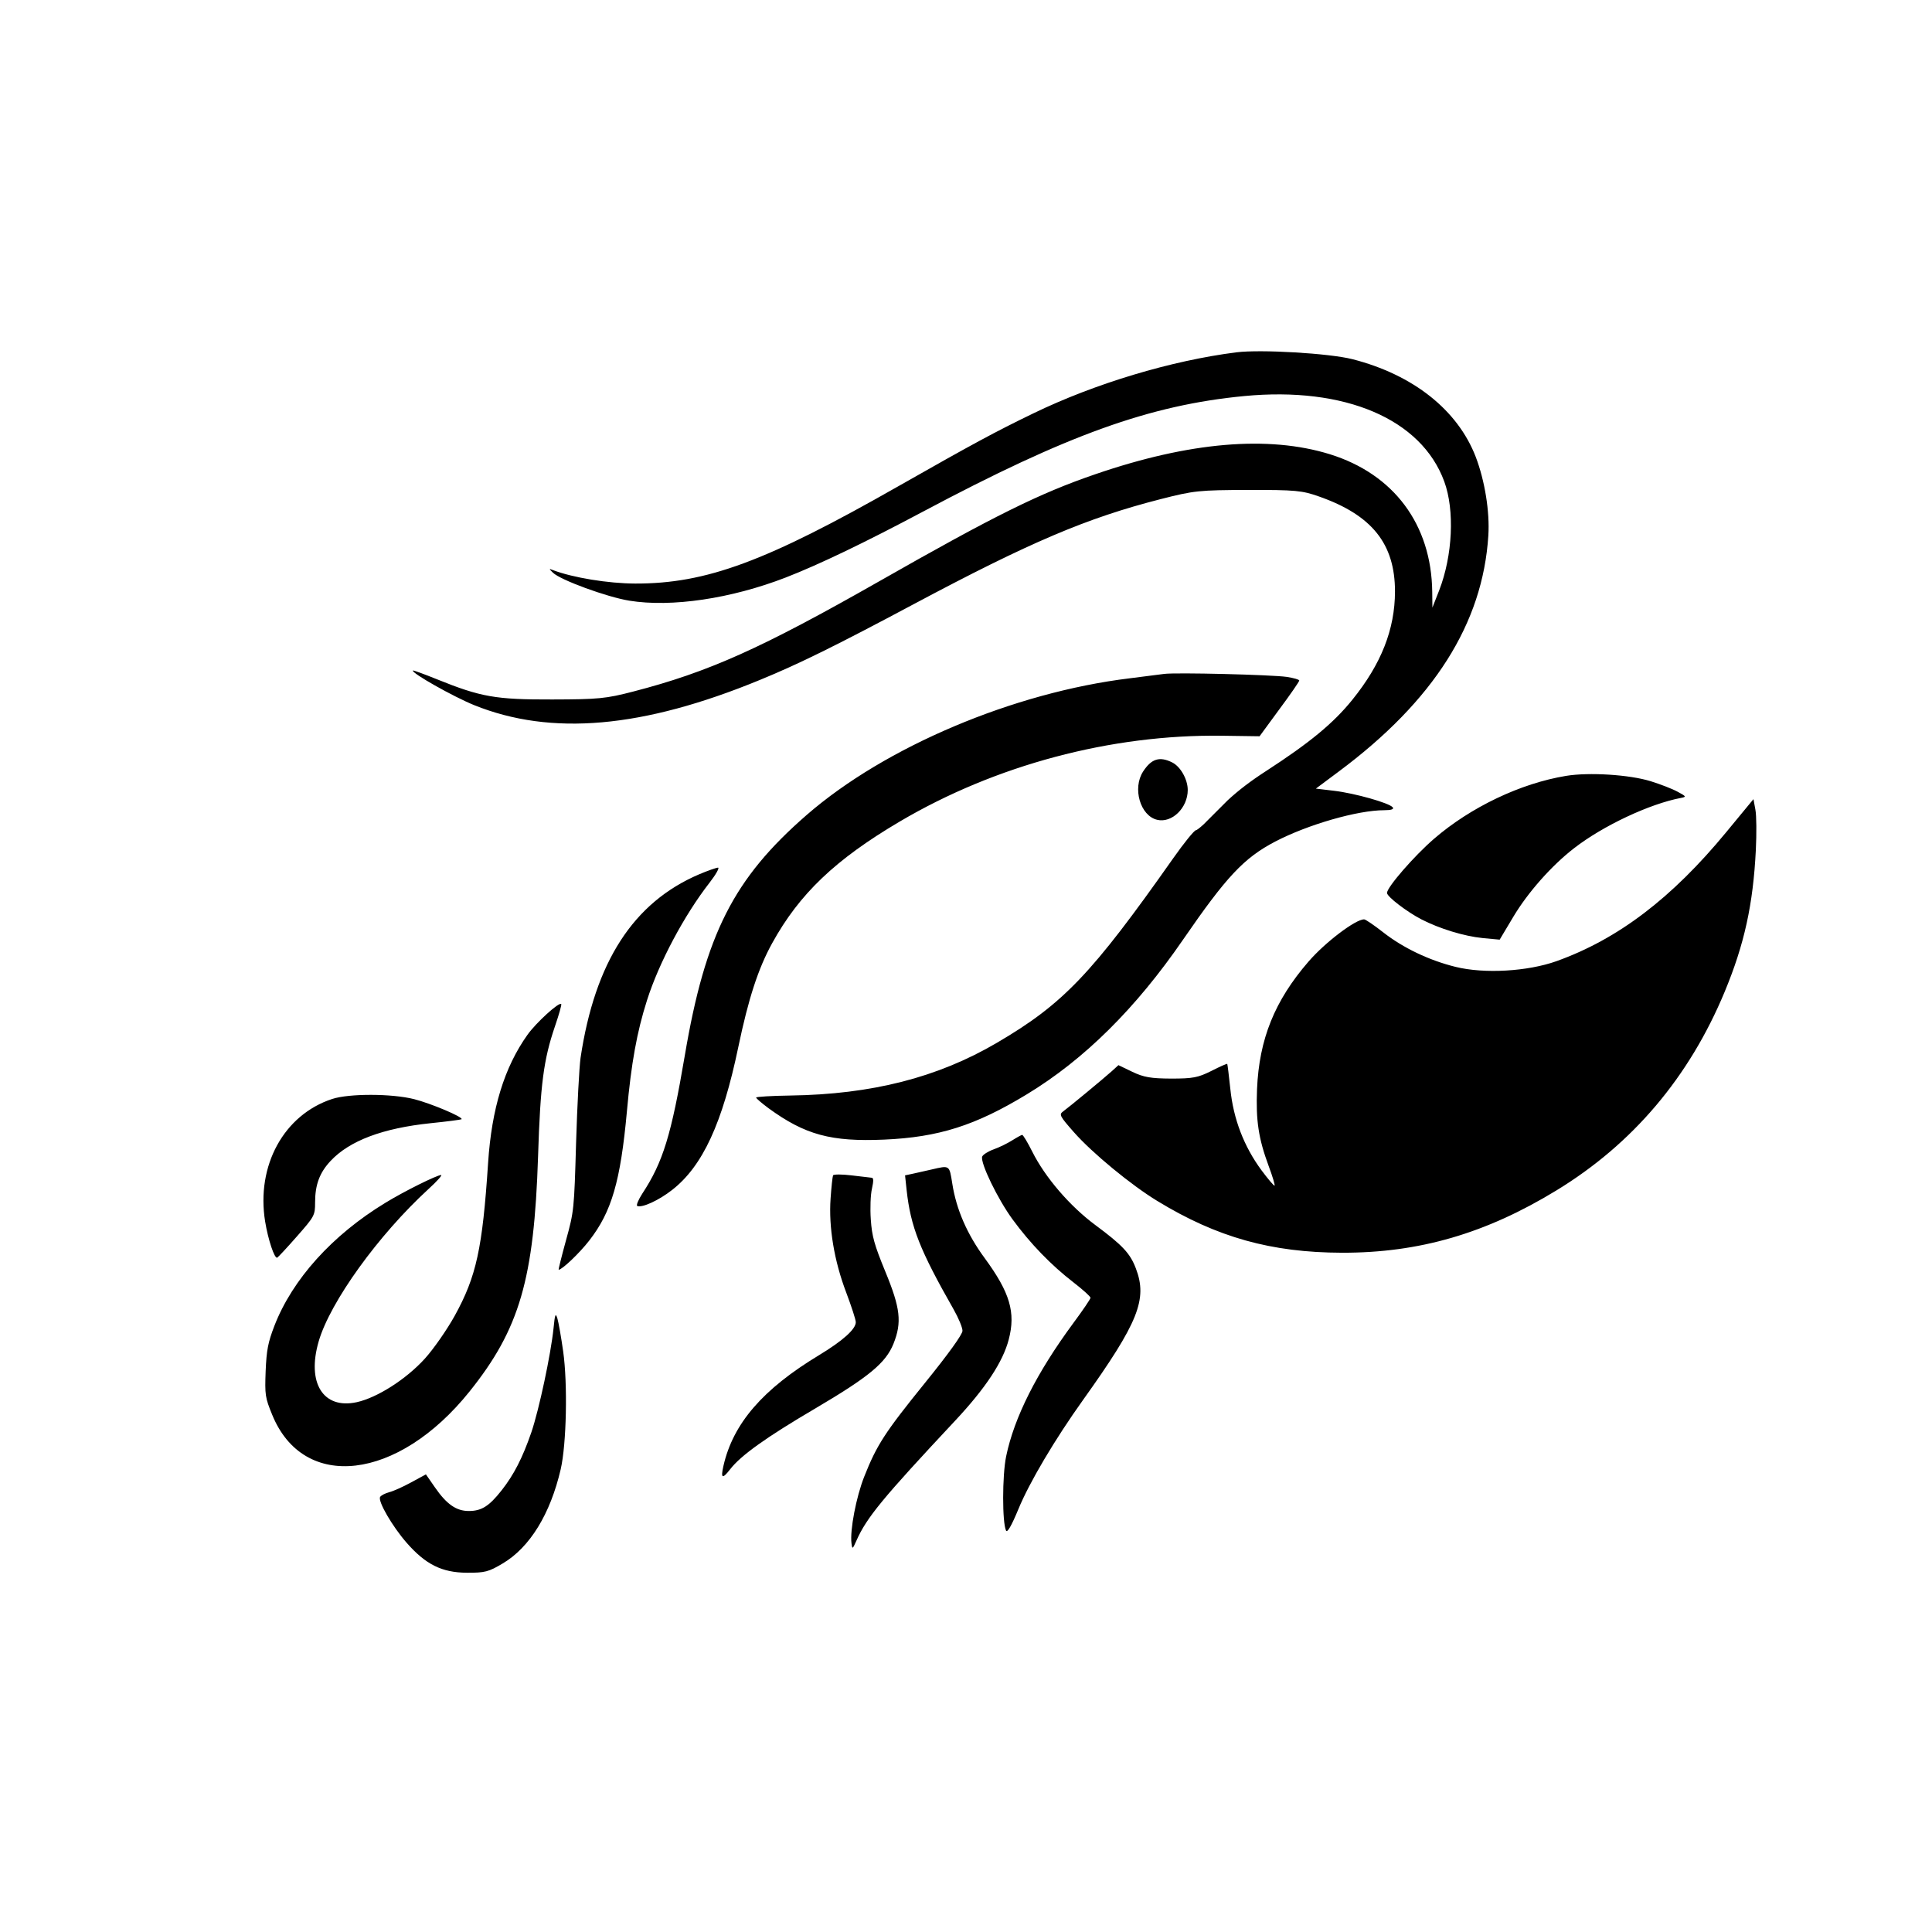
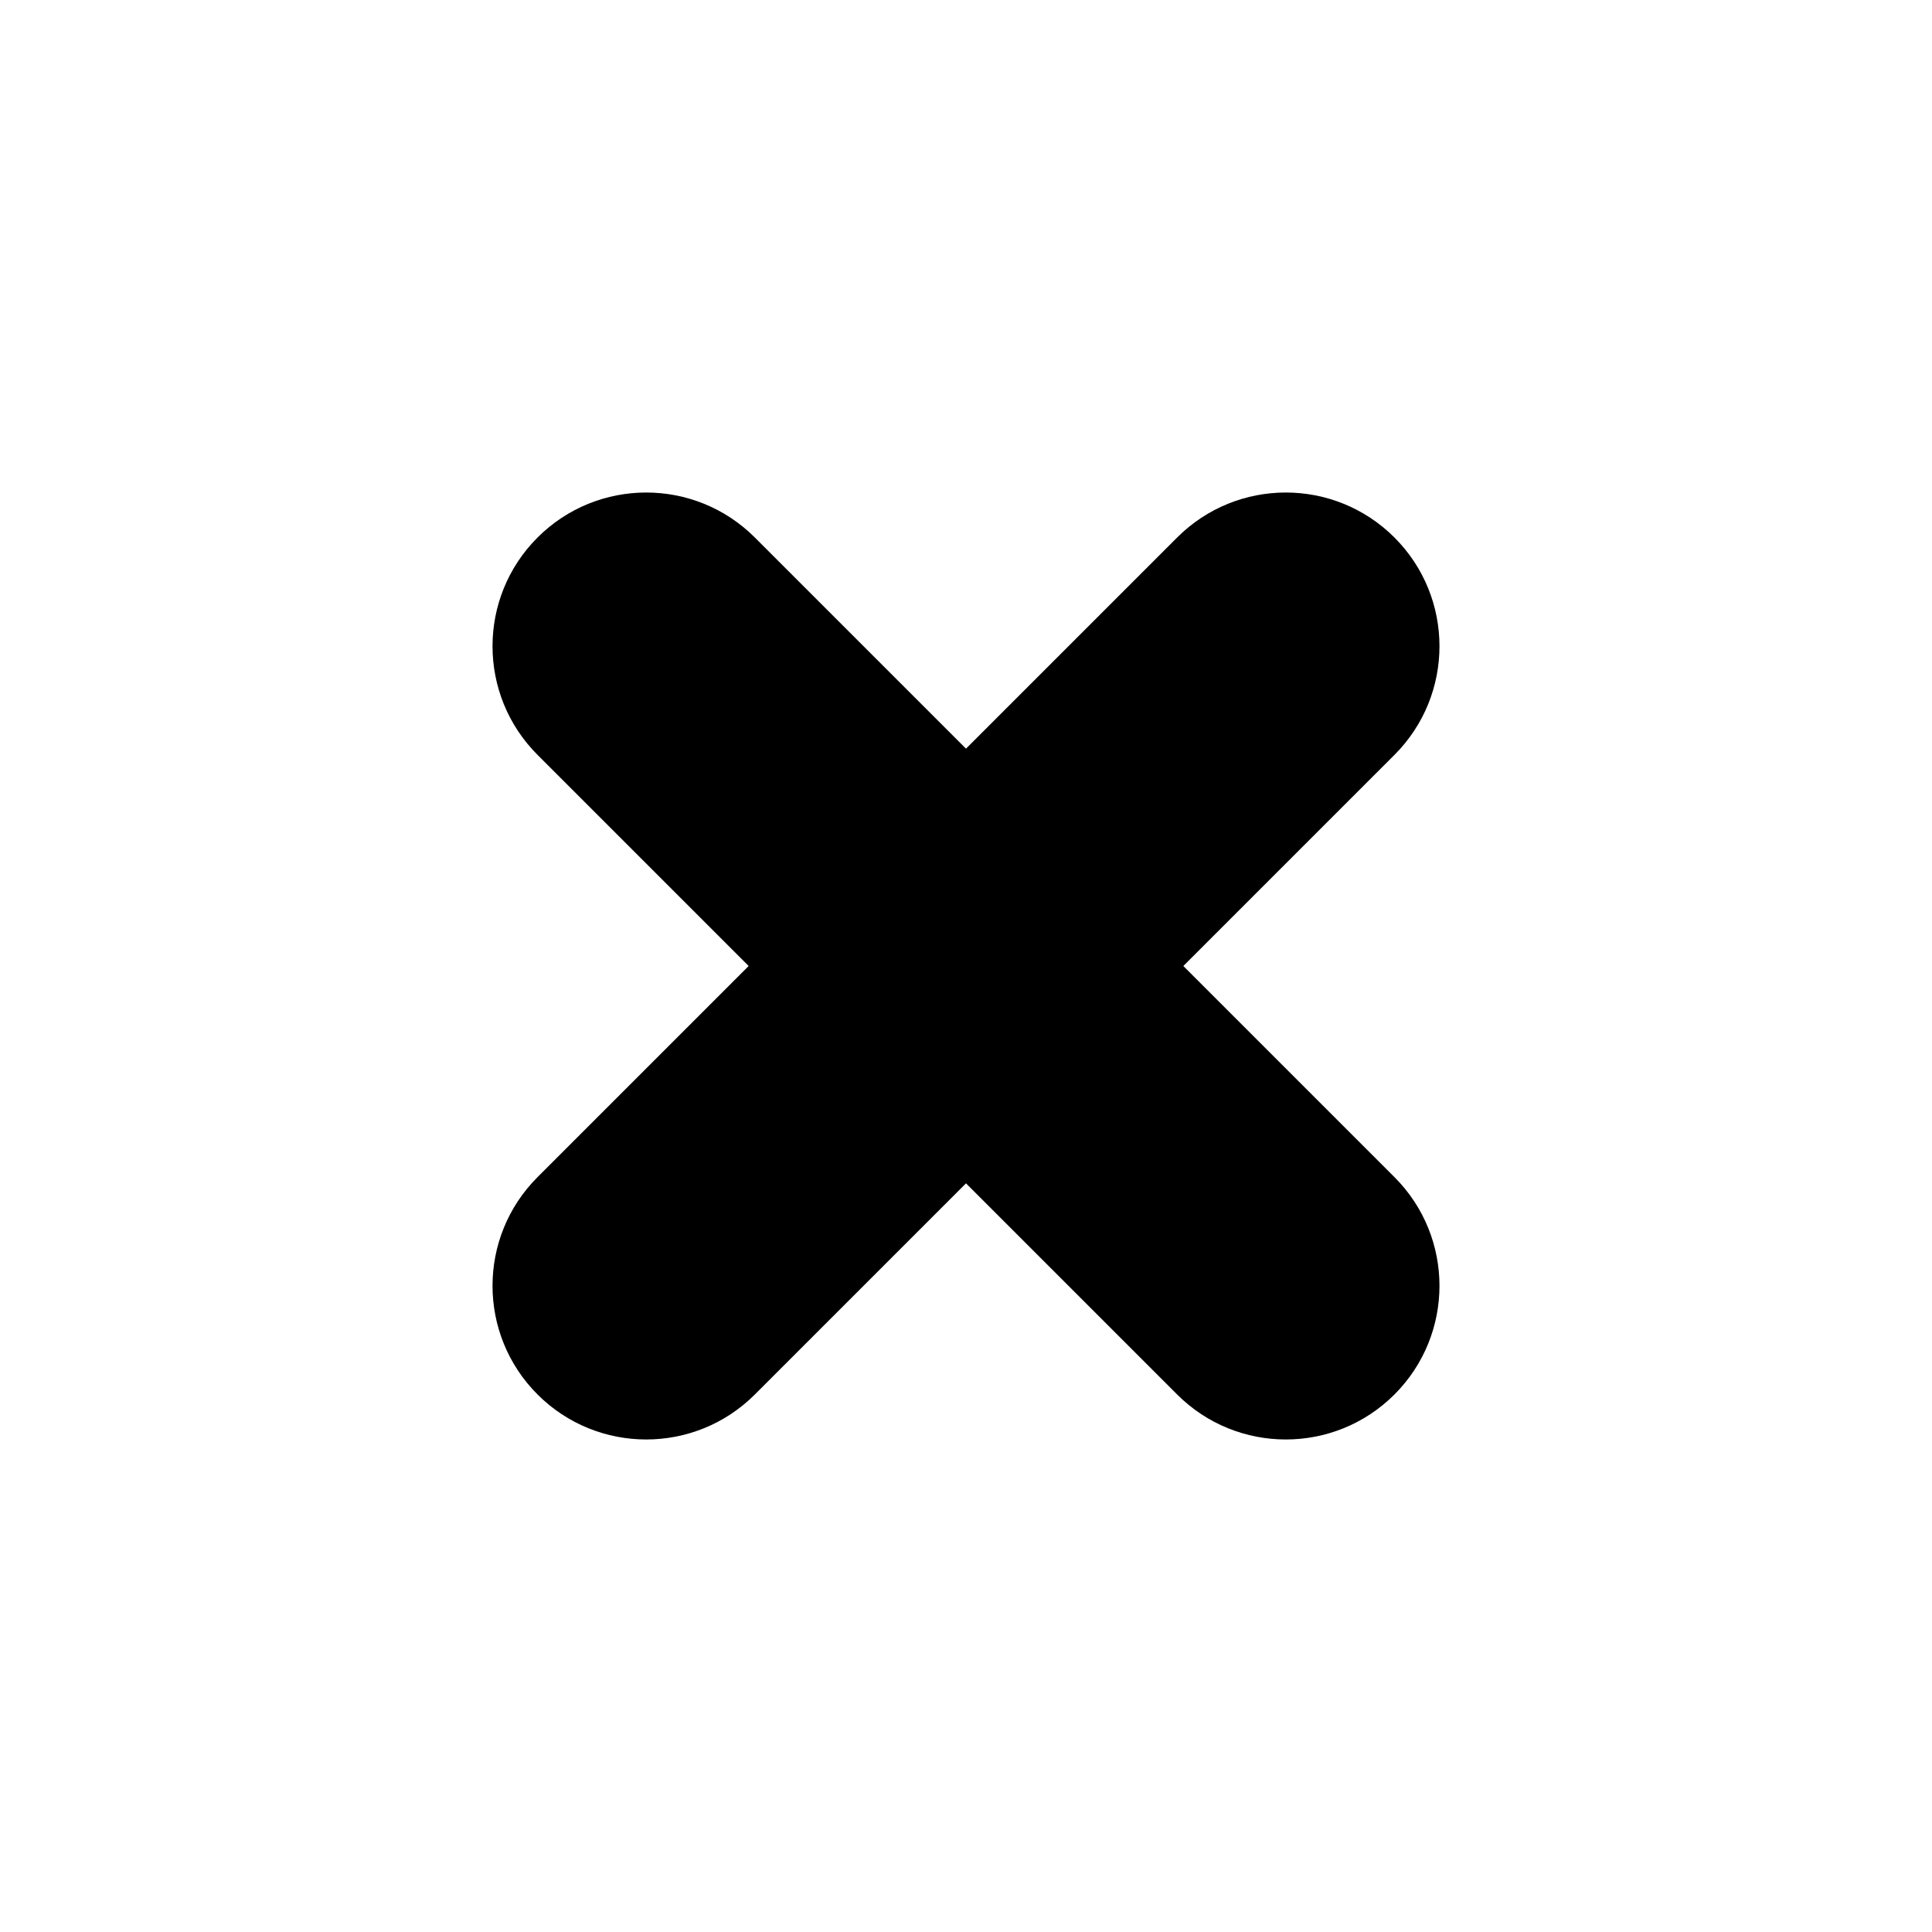
<svg xmlns="http://www.w3.org/2000/svg" width="22" height="22" viewBox="0 0 22 22" fill="none">
-   <path d="M6.303 15.127C6.319 14.965 6.326 14.947 6.347 15.013C6.36 15.056 6.39 15.226 6.413 15.389C6.465 15.757 6.451 16.442 6.385 16.73C6.267 17.239 6.034 17.62 5.725 17.803C5.564 17.899 5.522 17.91 5.316 17.909C5.031 17.907 4.846 17.815 4.628 17.565C4.467 17.38 4.303 17.098 4.328 17.047C4.337 17.03 4.383 17.005 4.432 16.992C4.48 16.98 4.593 16.929 4.684 16.879L4.85 16.789L4.952 16.936C5.086 17.13 5.196 17.206 5.338 17.206C5.483 17.206 5.569 17.152 5.711 16.972C5.852 16.793 5.95 16.602 6.051 16.309C6.138 16.053 6.272 15.425 6.303 15.127ZM10.609 13.317C10.816 13.269 10.81 13.265 10.844 13.479C10.89 13.772 11.012 14.054 11.214 14.328C11.501 14.72 11.567 14.945 11.487 15.252C11.421 15.507 11.225 15.805 10.876 16.178C10.048 17.063 9.869 17.28 9.752 17.544C9.708 17.643 9.705 17.645 9.696 17.573C9.677 17.425 9.75 17.044 9.841 16.815C9.984 16.454 10.075 16.313 10.533 15.747C10.801 15.416 10.96 15.195 10.96 15.154C10.96 15.117 10.915 15.009 10.86 14.912C10.473 14.233 10.37 13.97 10.324 13.553L10.306 13.384L10.396 13.365C10.446 13.354 10.542 13.332 10.609 13.317ZM11.639 12.923C11.65 12.922 11.702 13.009 11.755 13.115C11.902 13.408 12.182 13.734 12.473 13.95C12.783 14.18 12.869 14.272 12.934 14.443C13.069 14.795 12.963 15.059 12.336 15.937C12.012 16.39 11.722 16.88 11.597 17.184C11.517 17.377 11.47 17.457 11.456 17.429C11.412 17.341 11.412 16.801 11.457 16.584C11.549 16.139 11.806 15.63 12.223 15.065C12.33 14.921 12.418 14.791 12.418 14.778C12.417 14.763 12.329 14.684 12.223 14.602C11.968 14.405 11.733 14.162 11.53 13.885C11.361 13.654 11.162 13.243 11.184 13.171C11.192 13.149 11.251 13.111 11.315 13.088C11.38 13.065 11.475 13.018 11.527 12.985C11.579 12.952 11.629 12.925 11.639 12.923ZM9.695 13.384C9.804 13.397 9.907 13.409 9.925 13.411C9.948 13.412 9.949 13.444 9.929 13.536C9.913 13.603 9.907 13.761 9.916 13.887C9.929 14.078 9.956 14.175 10.081 14.479C10.253 14.896 10.272 15.057 10.174 15.302C10.086 15.52 9.895 15.678 9.286 16.037C8.729 16.364 8.436 16.573 8.315 16.73C8.225 16.846 8.205 16.836 8.238 16.692C8.348 16.209 8.685 15.819 9.329 15.43C9.598 15.267 9.745 15.135 9.745 15.056C9.745 15.027 9.695 14.875 9.636 14.718C9.499 14.358 9.435 13.975 9.458 13.647C9.467 13.516 9.48 13.399 9.486 13.384C9.493 13.371 9.587 13.371 9.695 13.384ZM6.391 11.433C6.397 11.441 6.365 11.554 6.32 11.685C6.19 12.066 6.153 12.345 6.127 13.168C6.082 14.567 5.916 15.135 5.347 15.845C4.531 16.863 3.456 16.988 3.099 16.109C3.019 15.914 3.015 15.883 3.025 15.613C3.035 15.374 3.052 15.286 3.124 15.099C3.329 14.568 3.784 14.063 4.391 13.695C4.605 13.564 4.975 13.381 5.023 13.38C5.04 13.38 4.975 13.453 4.878 13.541C4.309 14.063 3.76 14.824 3.629 15.274C3.491 15.748 3.68 16.05 4.062 15.967C4.295 15.916 4.624 15.706 4.836 15.473C4.936 15.363 5.09 15.142 5.179 14.981C5.424 14.536 5.494 14.219 5.558 13.242C5.599 12.622 5.743 12.154 6.006 11.784C6.103 11.647 6.367 11.406 6.391 11.433ZM8.176 9.88C8.196 9.88 8.153 9.957 8.08 10.051C7.791 10.422 7.504 10.962 7.368 11.389C7.252 11.752 7.188 12.11 7.139 12.652C7.066 13.452 6.965 13.798 6.711 14.125C6.598 14.271 6.4 14.459 6.361 14.459C6.358 14.456 6.395 14.306 6.445 14.124C6.536 13.794 6.538 13.776 6.56 13.012C6.573 12.585 6.596 12.15 6.611 12.045C6.775 10.953 7.211 10.277 7.961 9.956C8.058 9.915 8.155 9.881 8.176 9.88ZM3.783 12.514C3.976 12.451 4.461 12.452 4.715 12.516C4.905 12.564 5.276 12.72 5.256 12.745C5.249 12.75 5.092 12.771 4.904 12.79C4.358 12.847 3.981 12.989 3.765 13.219C3.639 13.353 3.588 13.491 3.588 13.693C3.588 13.839 3.581 13.852 3.382 14.078C3.269 14.207 3.168 14.315 3.157 14.321C3.126 14.336 3.053 14.117 3.019 13.909C2.916 13.272 3.233 12.694 3.783 12.514ZM19.989 9.22C20.002 9.287 20.003 9.493 19.994 9.679C19.963 10.298 19.864 10.752 19.639 11.294C19.235 12.266 18.593 13.025 17.724 13.555C16.92 14.046 16.16 14.267 15.282 14.265C14.475 14.263 13.858 14.09 13.179 13.676C12.881 13.495 12.437 13.129 12.229 12.893C12.066 12.708 12.058 12.691 12.106 12.656C12.176 12.605 12.564 12.284 12.66 12.198L12.736 12.129L12.894 12.205C13.023 12.267 13.106 12.281 13.337 12.282C13.584 12.282 13.642 12.271 13.794 12.195C13.89 12.146 13.971 12.11 13.975 12.115C13.978 12.12 13.994 12.248 14.01 12.4C14.045 12.742 14.164 13.053 14.364 13.325C14.44 13.427 14.507 13.506 14.514 13.501C14.52 13.494 14.49 13.394 14.447 13.279C14.33 12.963 14.3 12.76 14.314 12.403C14.338 11.833 14.514 11.396 14.9 10.95C15.09 10.73 15.437 10.467 15.534 10.469C15.551 10.47 15.648 10.536 15.75 10.616C15.977 10.794 16.274 10.936 16.575 11.01C16.903 11.091 17.396 11.062 17.724 10.945C18.424 10.694 19.036 10.229 19.656 9.477L19.967 9.1L19.989 9.22ZM13.256 7.674C13.387 7.656 14.479 7.683 14.653 7.708C14.731 7.72 14.794 7.738 14.795 7.749C14.795 7.761 14.693 7.909 14.568 8.077L14.343 8.384L13.914 8.378C12.651 8.361 11.335 8.712 10.244 9.356C9.512 9.788 9.102 10.179 8.793 10.74C8.635 11.026 8.523 11.368 8.407 11.924C8.226 12.792 8.001 13.278 7.655 13.549C7.502 13.669 7.314 13.755 7.257 13.733C7.242 13.727 7.268 13.663 7.314 13.592C7.55 13.233 7.644 12.926 7.798 12.019C8.032 10.637 8.353 10.004 9.187 9.279C10.08 8.503 11.543 7.885 12.864 7.724C13.027 7.704 13.204 7.681 13.256 7.674ZM14.079 4.012C14.355 3.977 15.137 4.023 15.4 4.09C16.093 4.267 16.6 4.67 16.805 5.204C16.908 5.475 16.965 5.826 16.948 6.098C16.885 7.1 16.327 7.98 15.244 8.786L14.984 8.98L15.193 9.005C15.428 9.033 15.818 9.143 15.859 9.193C15.877 9.214 15.844 9.226 15.763 9.226C15.46 9.226 14.896 9.388 14.521 9.583C14.164 9.77 13.966 9.982 13.473 10.698C12.933 11.484 12.346 12.065 11.693 12.461C11.107 12.817 10.688 12.95 10.067 12.977C9.464 13.003 9.168 12.923 8.752 12.62C8.675 12.563 8.612 12.509 8.61 12.498C8.61 12.489 8.785 12.478 8.998 12.475C9.926 12.462 10.678 12.27 11.351 11.875C12.106 11.433 12.43 11.094 13.359 9.774C13.482 9.599 13.599 9.455 13.618 9.454C13.627 9.454 13.66 9.429 13.705 9.388L13.98 9.113C14.102 9 14.246 8.89 14.417 8.78C14.915 8.457 15.183 8.236 15.398 7.97C15.728 7.562 15.884 7.167 15.885 6.736C15.885 6.192 15.623 5.865 15.018 5.653C14.828 5.586 14.752 5.578 14.214 5.579C13.652 5.581 13.598 5.586 13.215 5.684C12.375 5.899 11.732 6.172 10.402 6.881C9.521 7.351 9.094 7.562 8.652 7.743C7.318 8.292 6.278 8.384 5.398 8.029C5.16 7.932 4.681 7.662 4.702 7.635C4.706 7.631 4.83 7.676 4.978 7.736C5.476 7.937 5.644 7.967 6.288 7.965C6.812 7.964 6.901 7.955 7.206 7.876C8.069 7.653 8.67 7.383 10.014 6.618C11.327 5.87 11.839 5.617 12.473 5.4C13.544 5.032 14.442 4.956 15.142 5.172C15.871 5.398 16.3 5.972 16.309 6.739L16.311 6.919L16.388 6.723C16.542 6.325 16.566 5.81 16.446 5.483C16.185 4.771 15.315 4.4 14.168 4.51C13.093 4.613 12.155 4.951 10.514 5.824C9.849 6.178 9.324 6.43 8.948 6.576C8.326 6.817 7.647 6.918 7.166 6.84C6.912 6.799 6.379 6.604 6.296 6.521C6.249 6.475 6.25 6.473 6.297 6.492C6.523 6.578 6.925 6.644 7.233 6.645C8.042 6.647 8.721 6.396 10.231 5.536C11.085 5.051 11.325 4.921 11.767 4.707C12.469 4.367 13.338 4.106 14.079 4.012ZM17.833 8.835C18.094 8.792 18.556 8.821 18.797 8.896C18.907 8.93 19.046 8.984 19.104 9.016C19.203 9.069 19.205 9.074 19.142 9.086C18.786 9.153 18.253 9.403 17.924 9.659C17.67 9.855 17.399 10.161 17.234 10.437L17.077 10.7L16.884 10.682C16.672 10.661 16.391 10.575 16.184 10.468C16.017 10.381 15.794 10.21 15.794 10.168C15.794 10.103 16.103 9.747 16.329 9.552C16.748 9.19 17.316 8.92 17.833 8.835ZM13.017 8.785C13.112 8.639 13.205 8.61 13.35 8.683C13.444 8.731 13.525 8.876 13.525 8.996C13.525 9.2 13.344 9.376 13.176 9.335C12.984 9.289 12.893 8.975 13.017 8.785Z" fill="black" />
+   <rect x="4.1" y="9.25" width="13.8" height="3.5" rx="1.75" transform="rotate(-45 11 11)" fill="#000000" />
+   <rect x="4.1" y="9.25" width="13.8" height="3.5" rx="1.75" transform="rotate(45 11 11)" fill="#000000" />
</svg>
